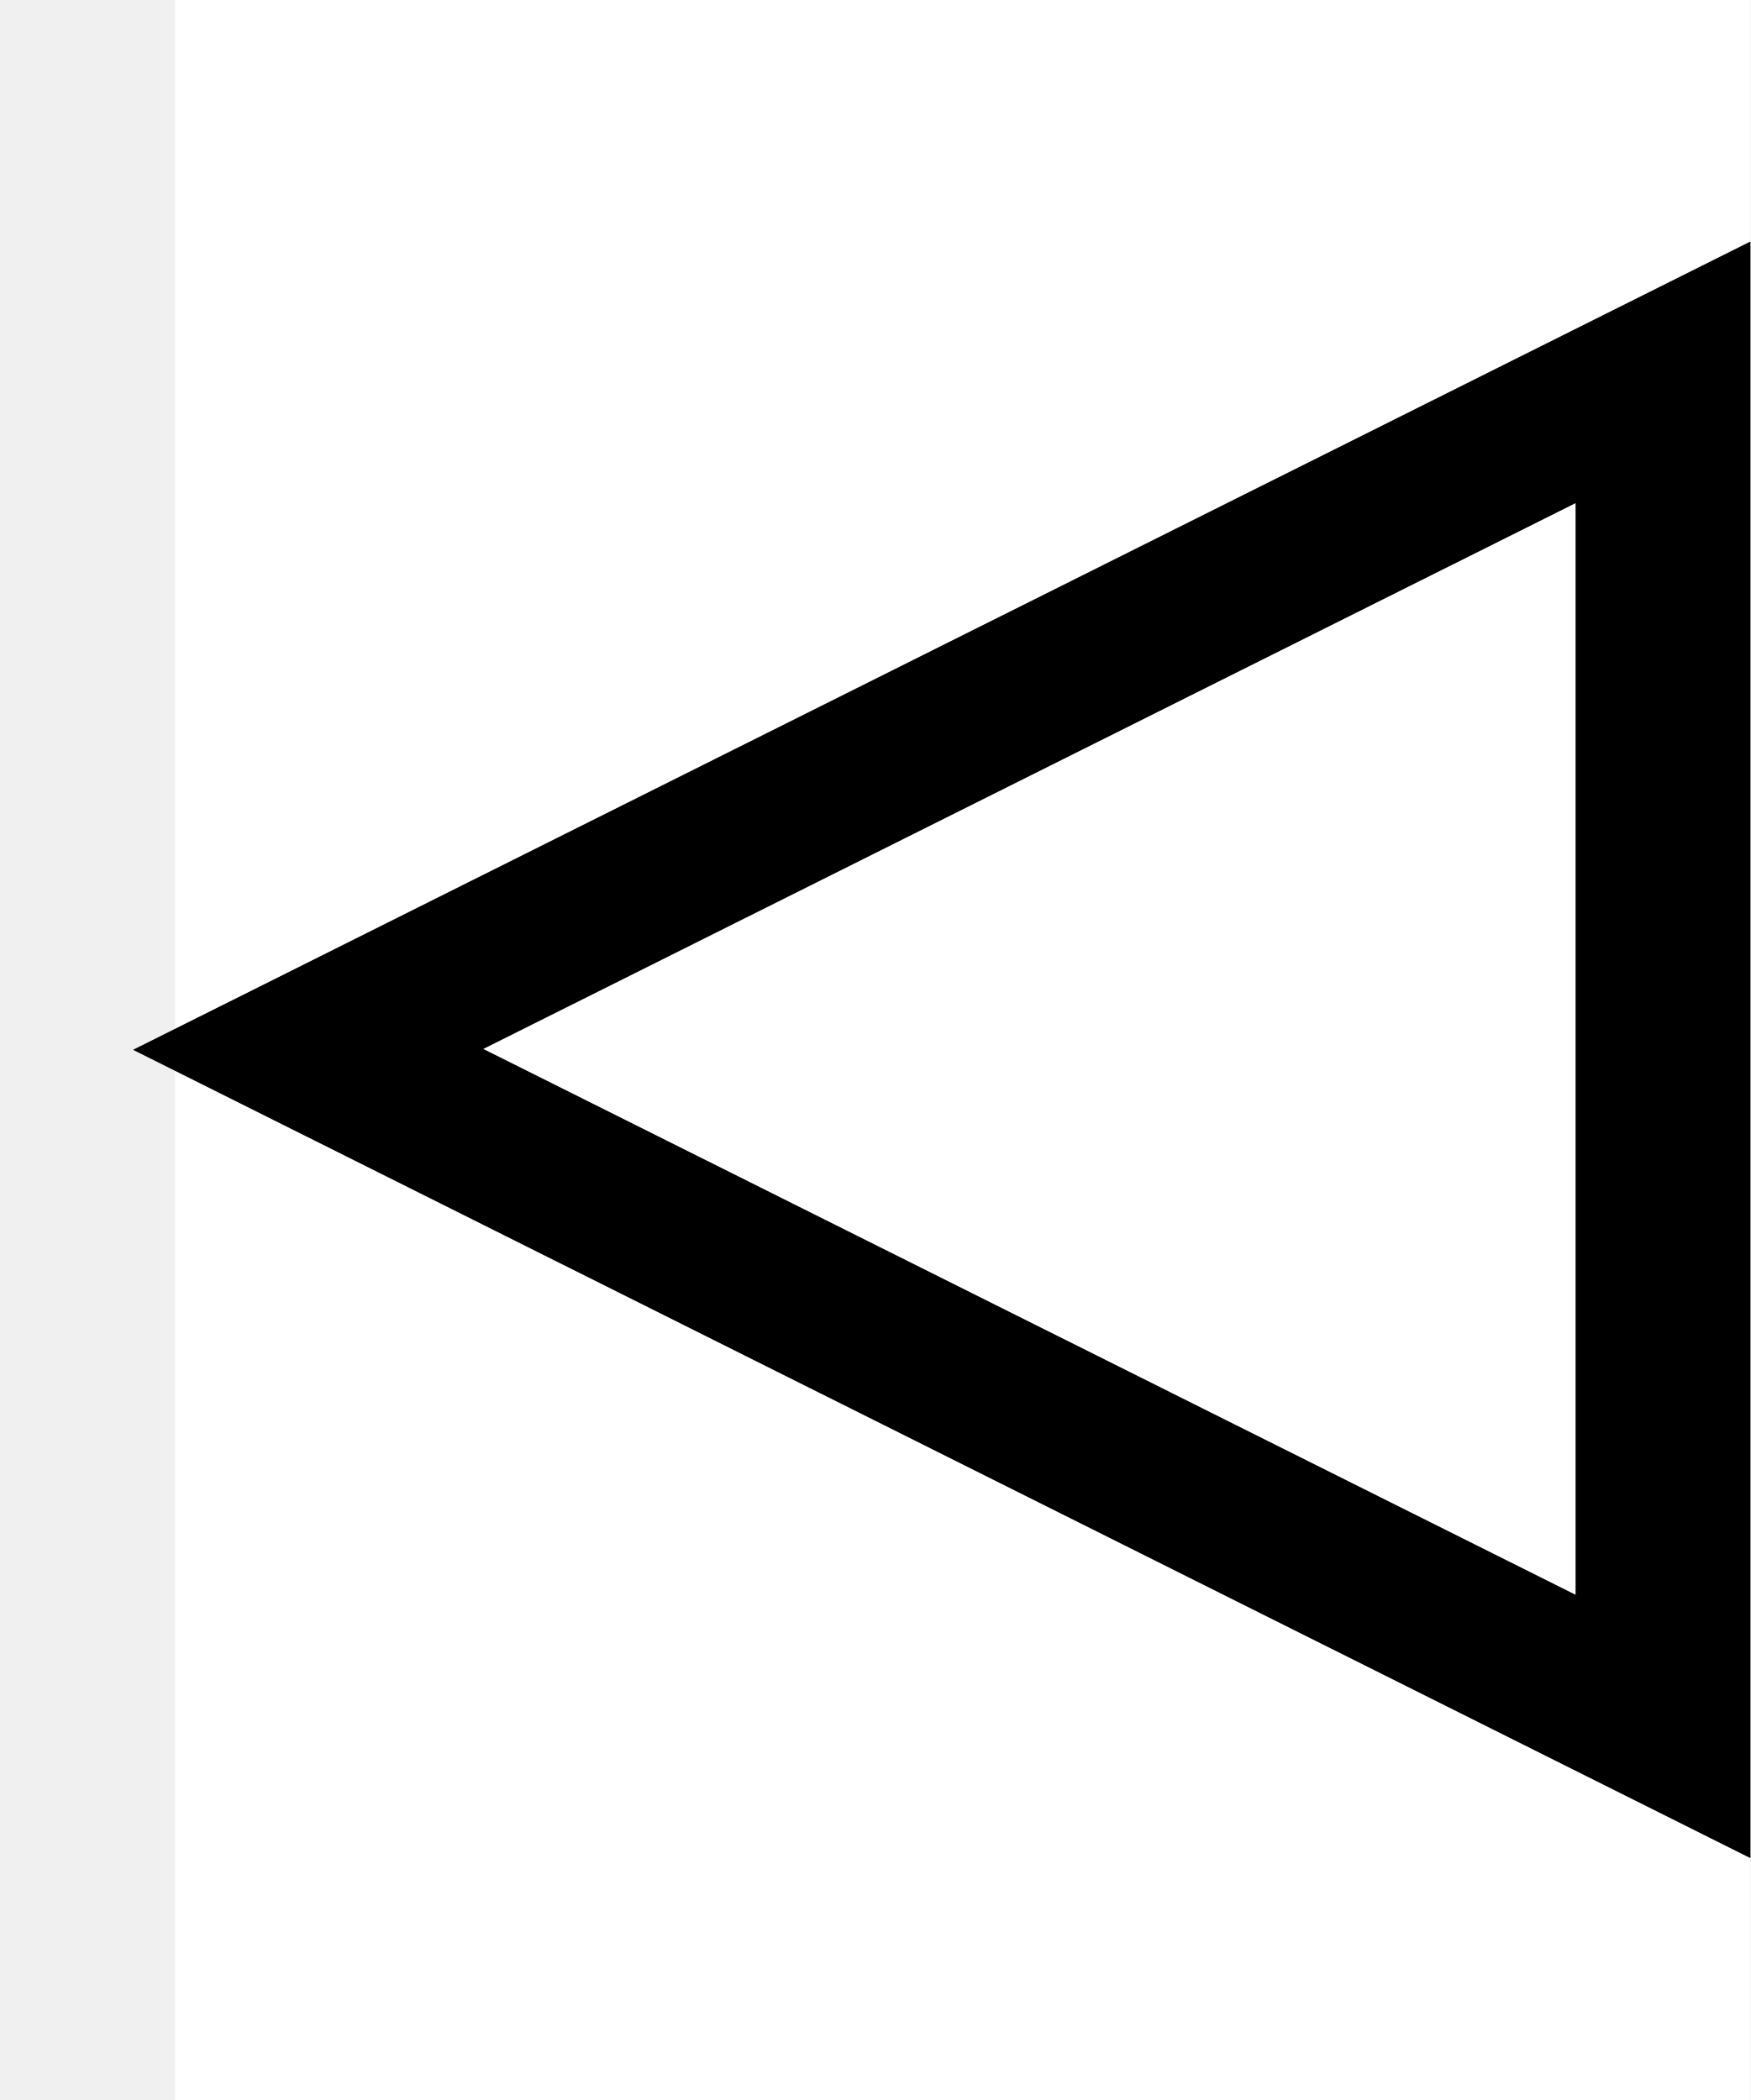
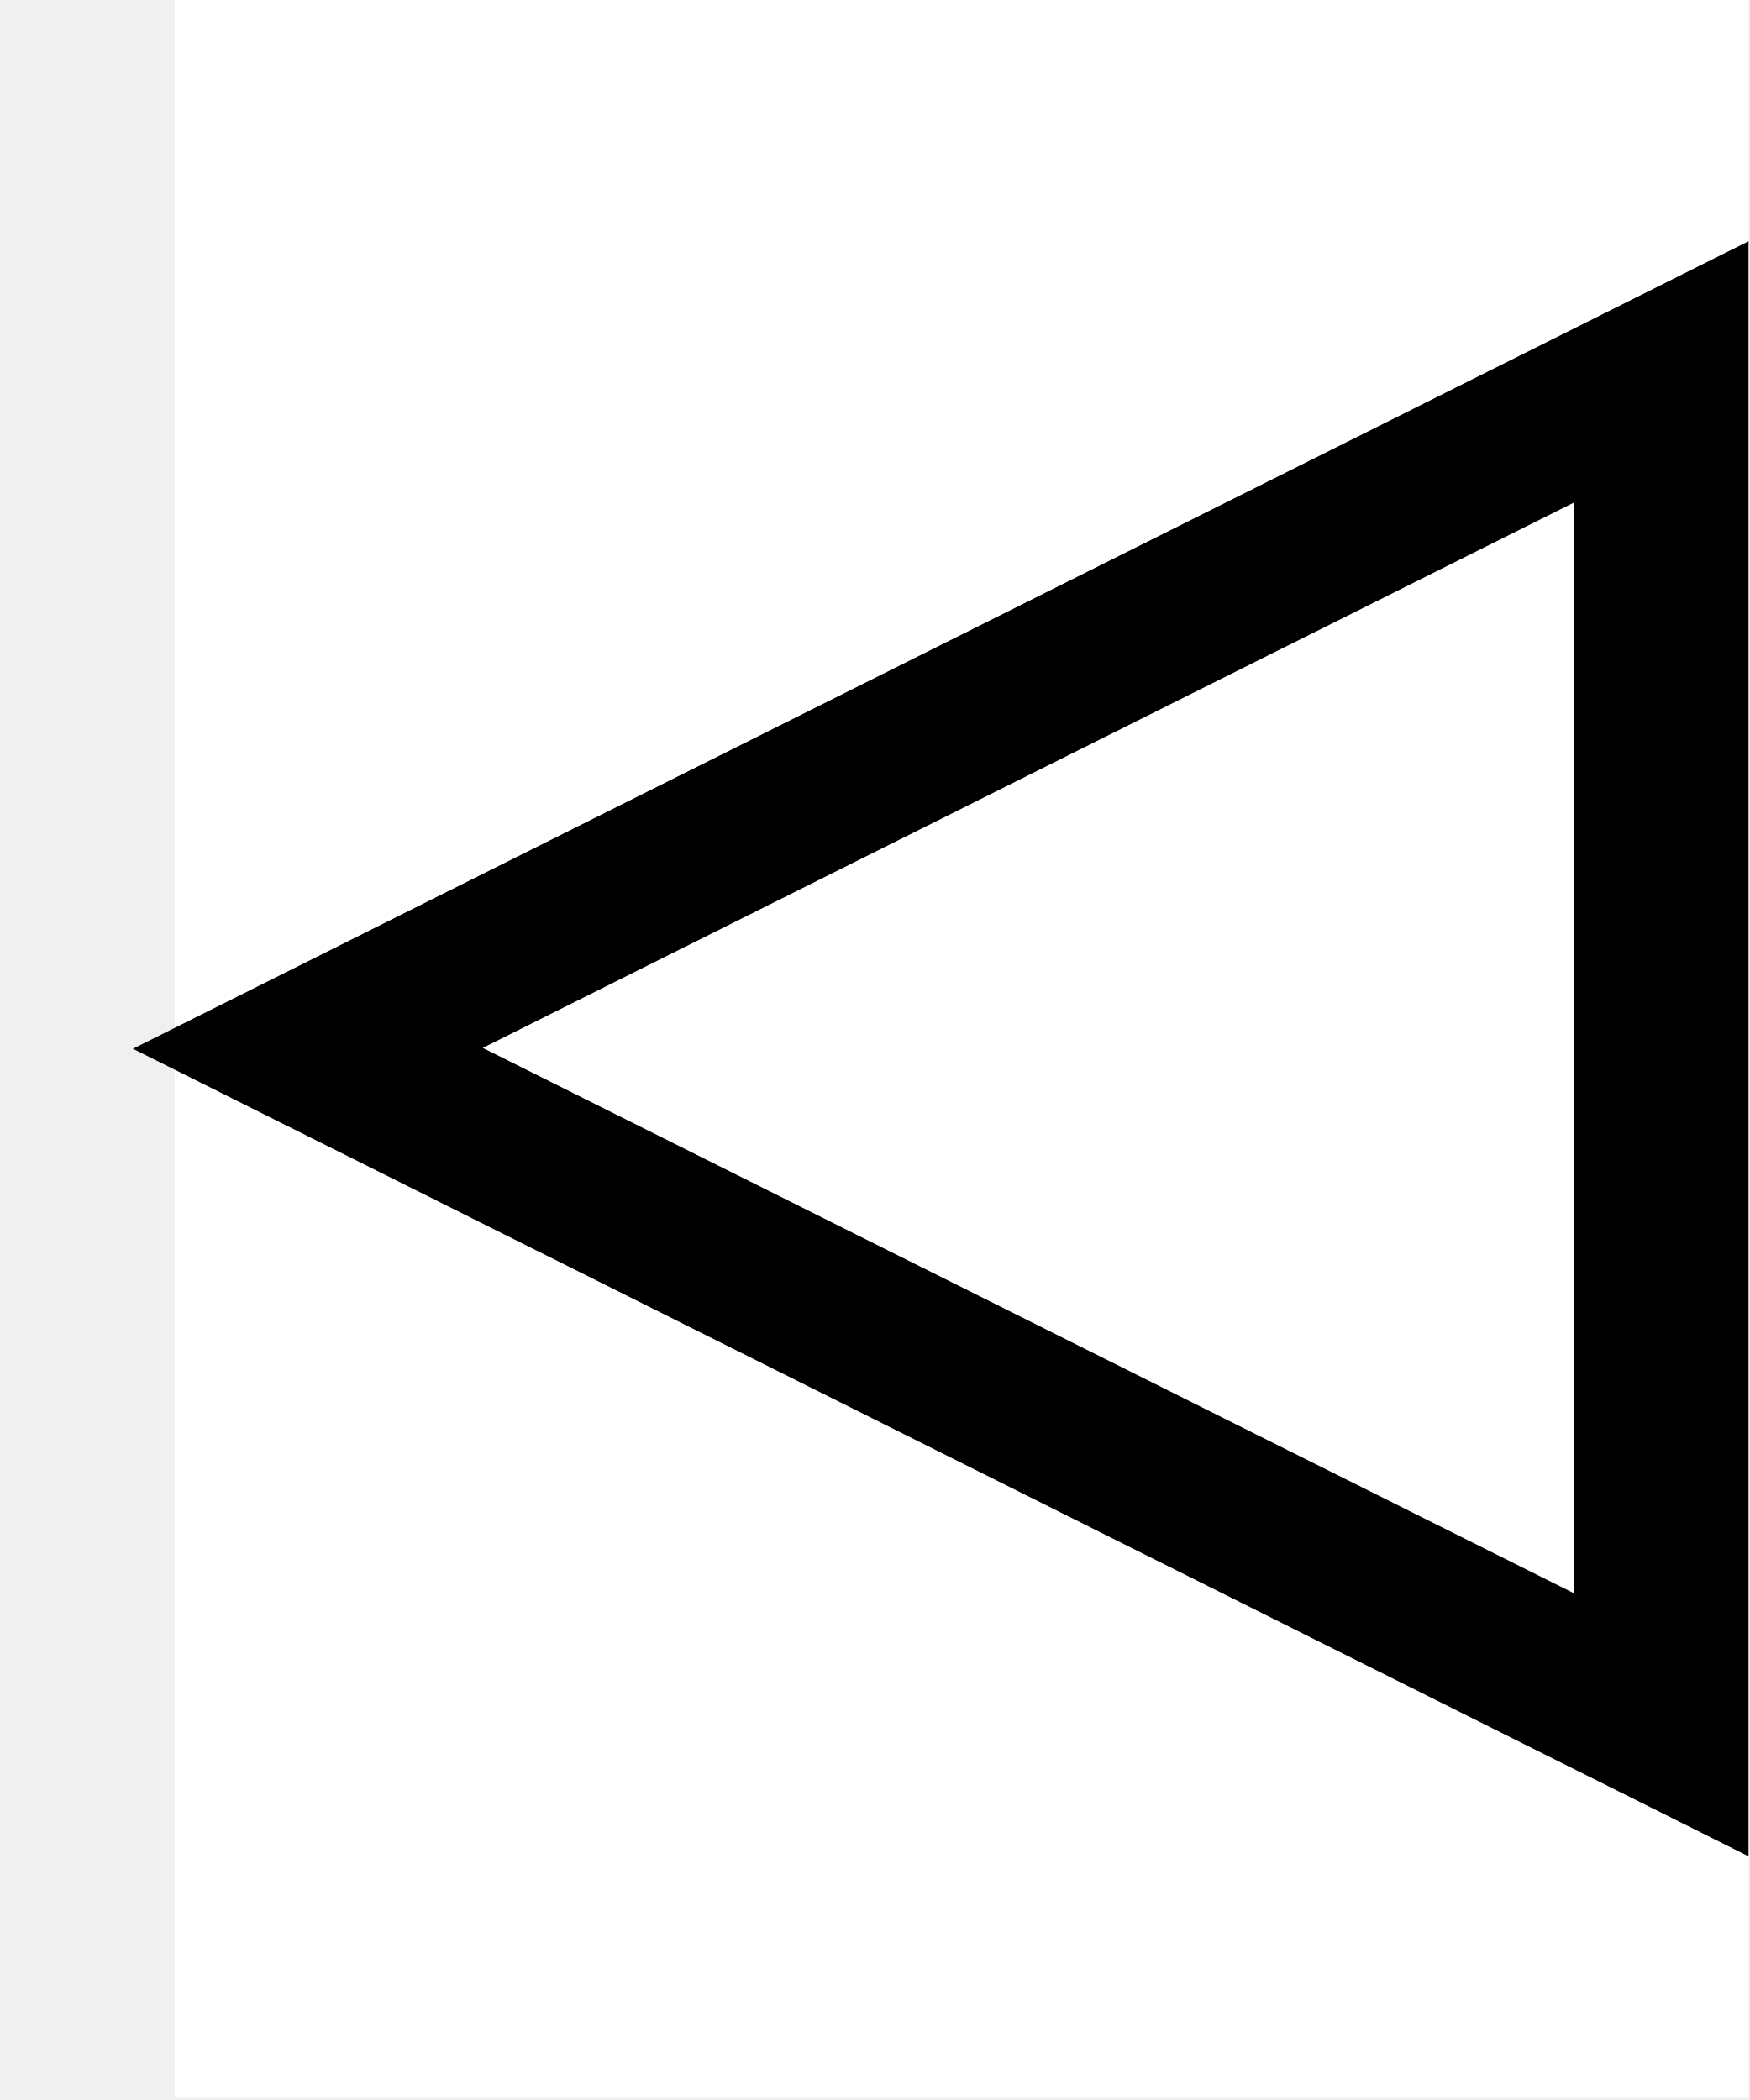
- <svg xmlns="http://www.w3.org/2000/svg" xmlns:xlink="http://www.w3.org/1999/xlink" width="833.333" height="1000" viewBox="0 0 833.333 1000" version="1.1">
+ <svg xmlns="http://www.w3.org/2000/svg" xmlns:xlink="http://www.w3.org/1999/xlink" width="834" height="1001" viewBox="0 0 834 1001" version="1.1">
  <g id="Canvas" transform="matrix(83.3333 0 0 83.3333 -2250 -3250)">
-     <g id="u25C3-WHITE LEFT-POINTING SMALL TRIANGLE" style="mix-blend-mode:normal;">
+     <g id="u25C3-WHITE LEFT-POINTING SMALL TRIANGLE">
      <path d="M 28 39L 37 39L 37 51L 28 51L 28 39Z" fill="#FFFFFF" />
-       <g id="Subtract" style="mix-blend-mode:normal;">
-         <use xlink:href="#path0_fill" transform="translate(27.76 40.38)" style="mix-blend-mode:normal;" />
+       <g id="Subtract">
+         <use xlink:href="#path0_fill" transform="translate(27.76 40.38)" />
      </g>
    </g>
  </g>
  <defs>
    <path id="path0_fill" fill-rule="evenodd" d="M 9.24 9.238L 0 4.619L 9.24 0L 9.24 9.238ZM 8.241 7.733L 2.001 4.614L 8.241 1.495L 8.241 7.733Z" />
  </defs>
</svg>
